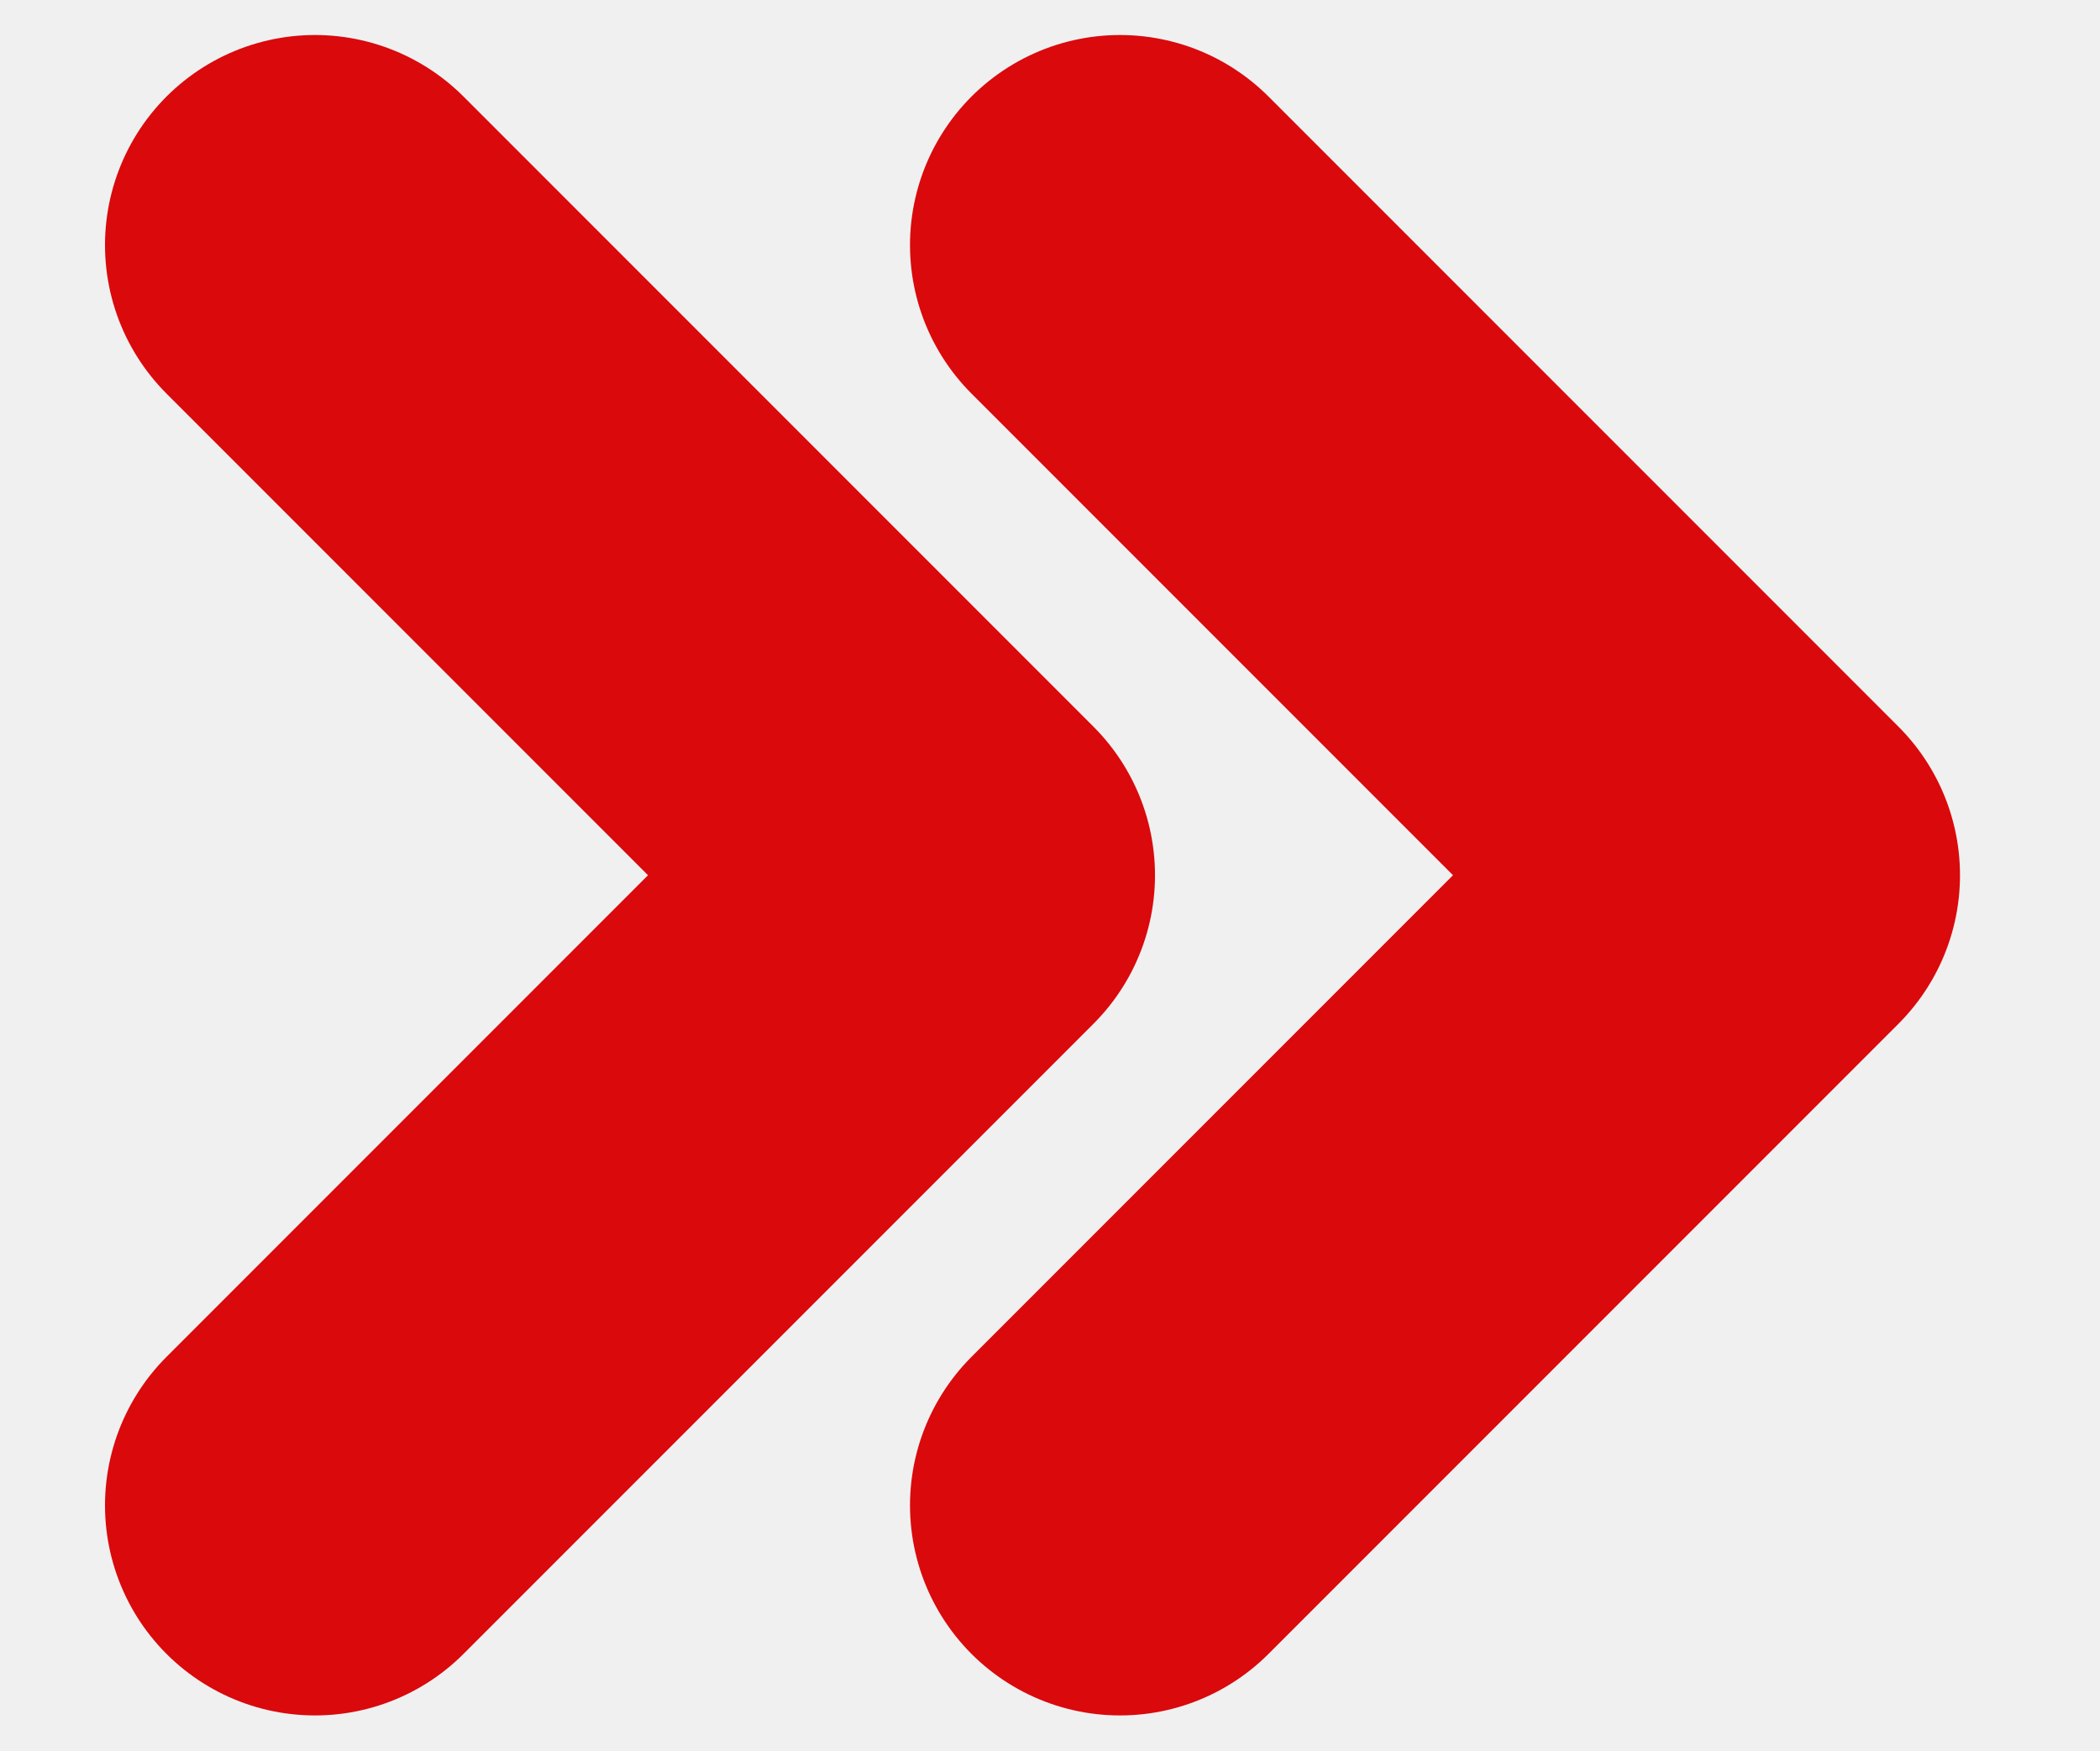
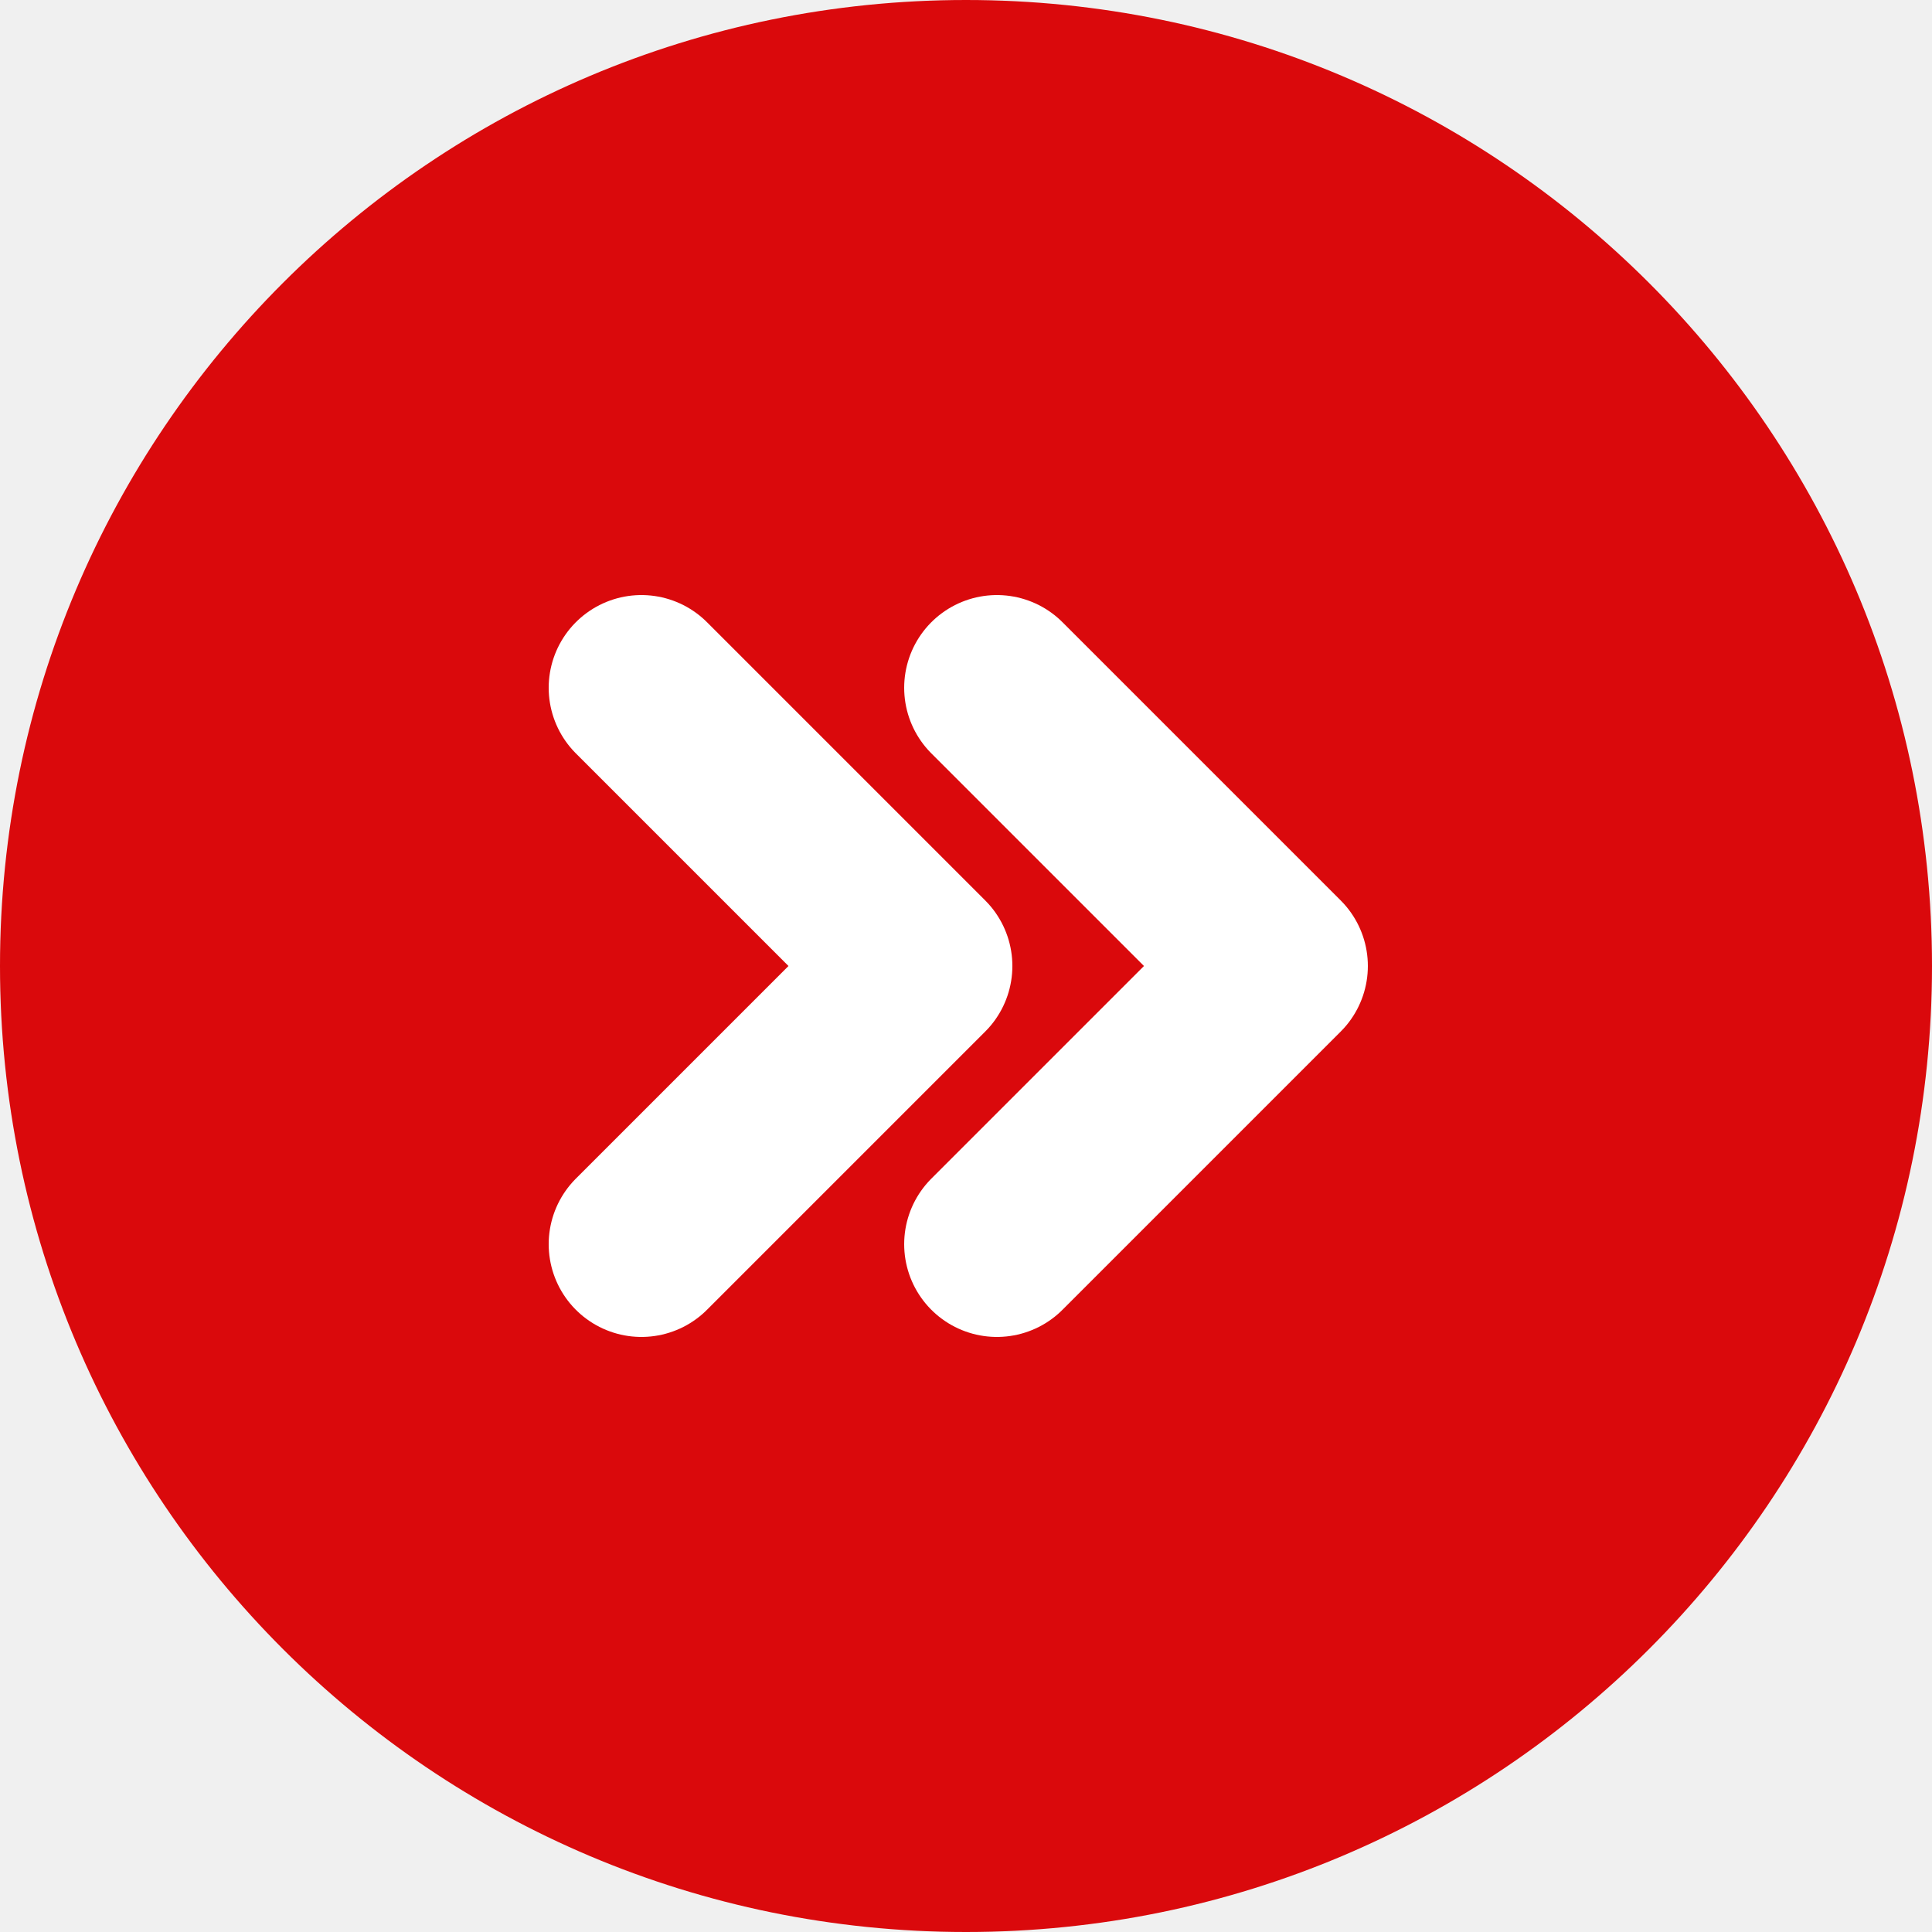
- <svg xmlns="http://www.w3.org/2000/svg" viewBox="0 0 120 100" role="img" aria-label="Українська асоціація управління проєктами">
-   <g fill="none" stroke="#da090c" stroke-width="24" stroke-linecap="round" stroke-linejoin="round">
+ <svg xmlns="http://www.w3.org/2000/svg" viewBox="0 0 100 100" role="img" aria-label="Українська асоціація управління проєктами">
+   <circle cx="50" cy="50" r="50" fill="#da090c" />
+   <g transform="translate(26 30) scale(.4)" fill="none" stroke="#fff" stroke-width="24" stroke-linecap="round" stroke-linejoin="round">
    <path d="M18 14 54 50 18 86" />
    <path d="M64 14 100 50 64 86" />
  </g>
</svg>
